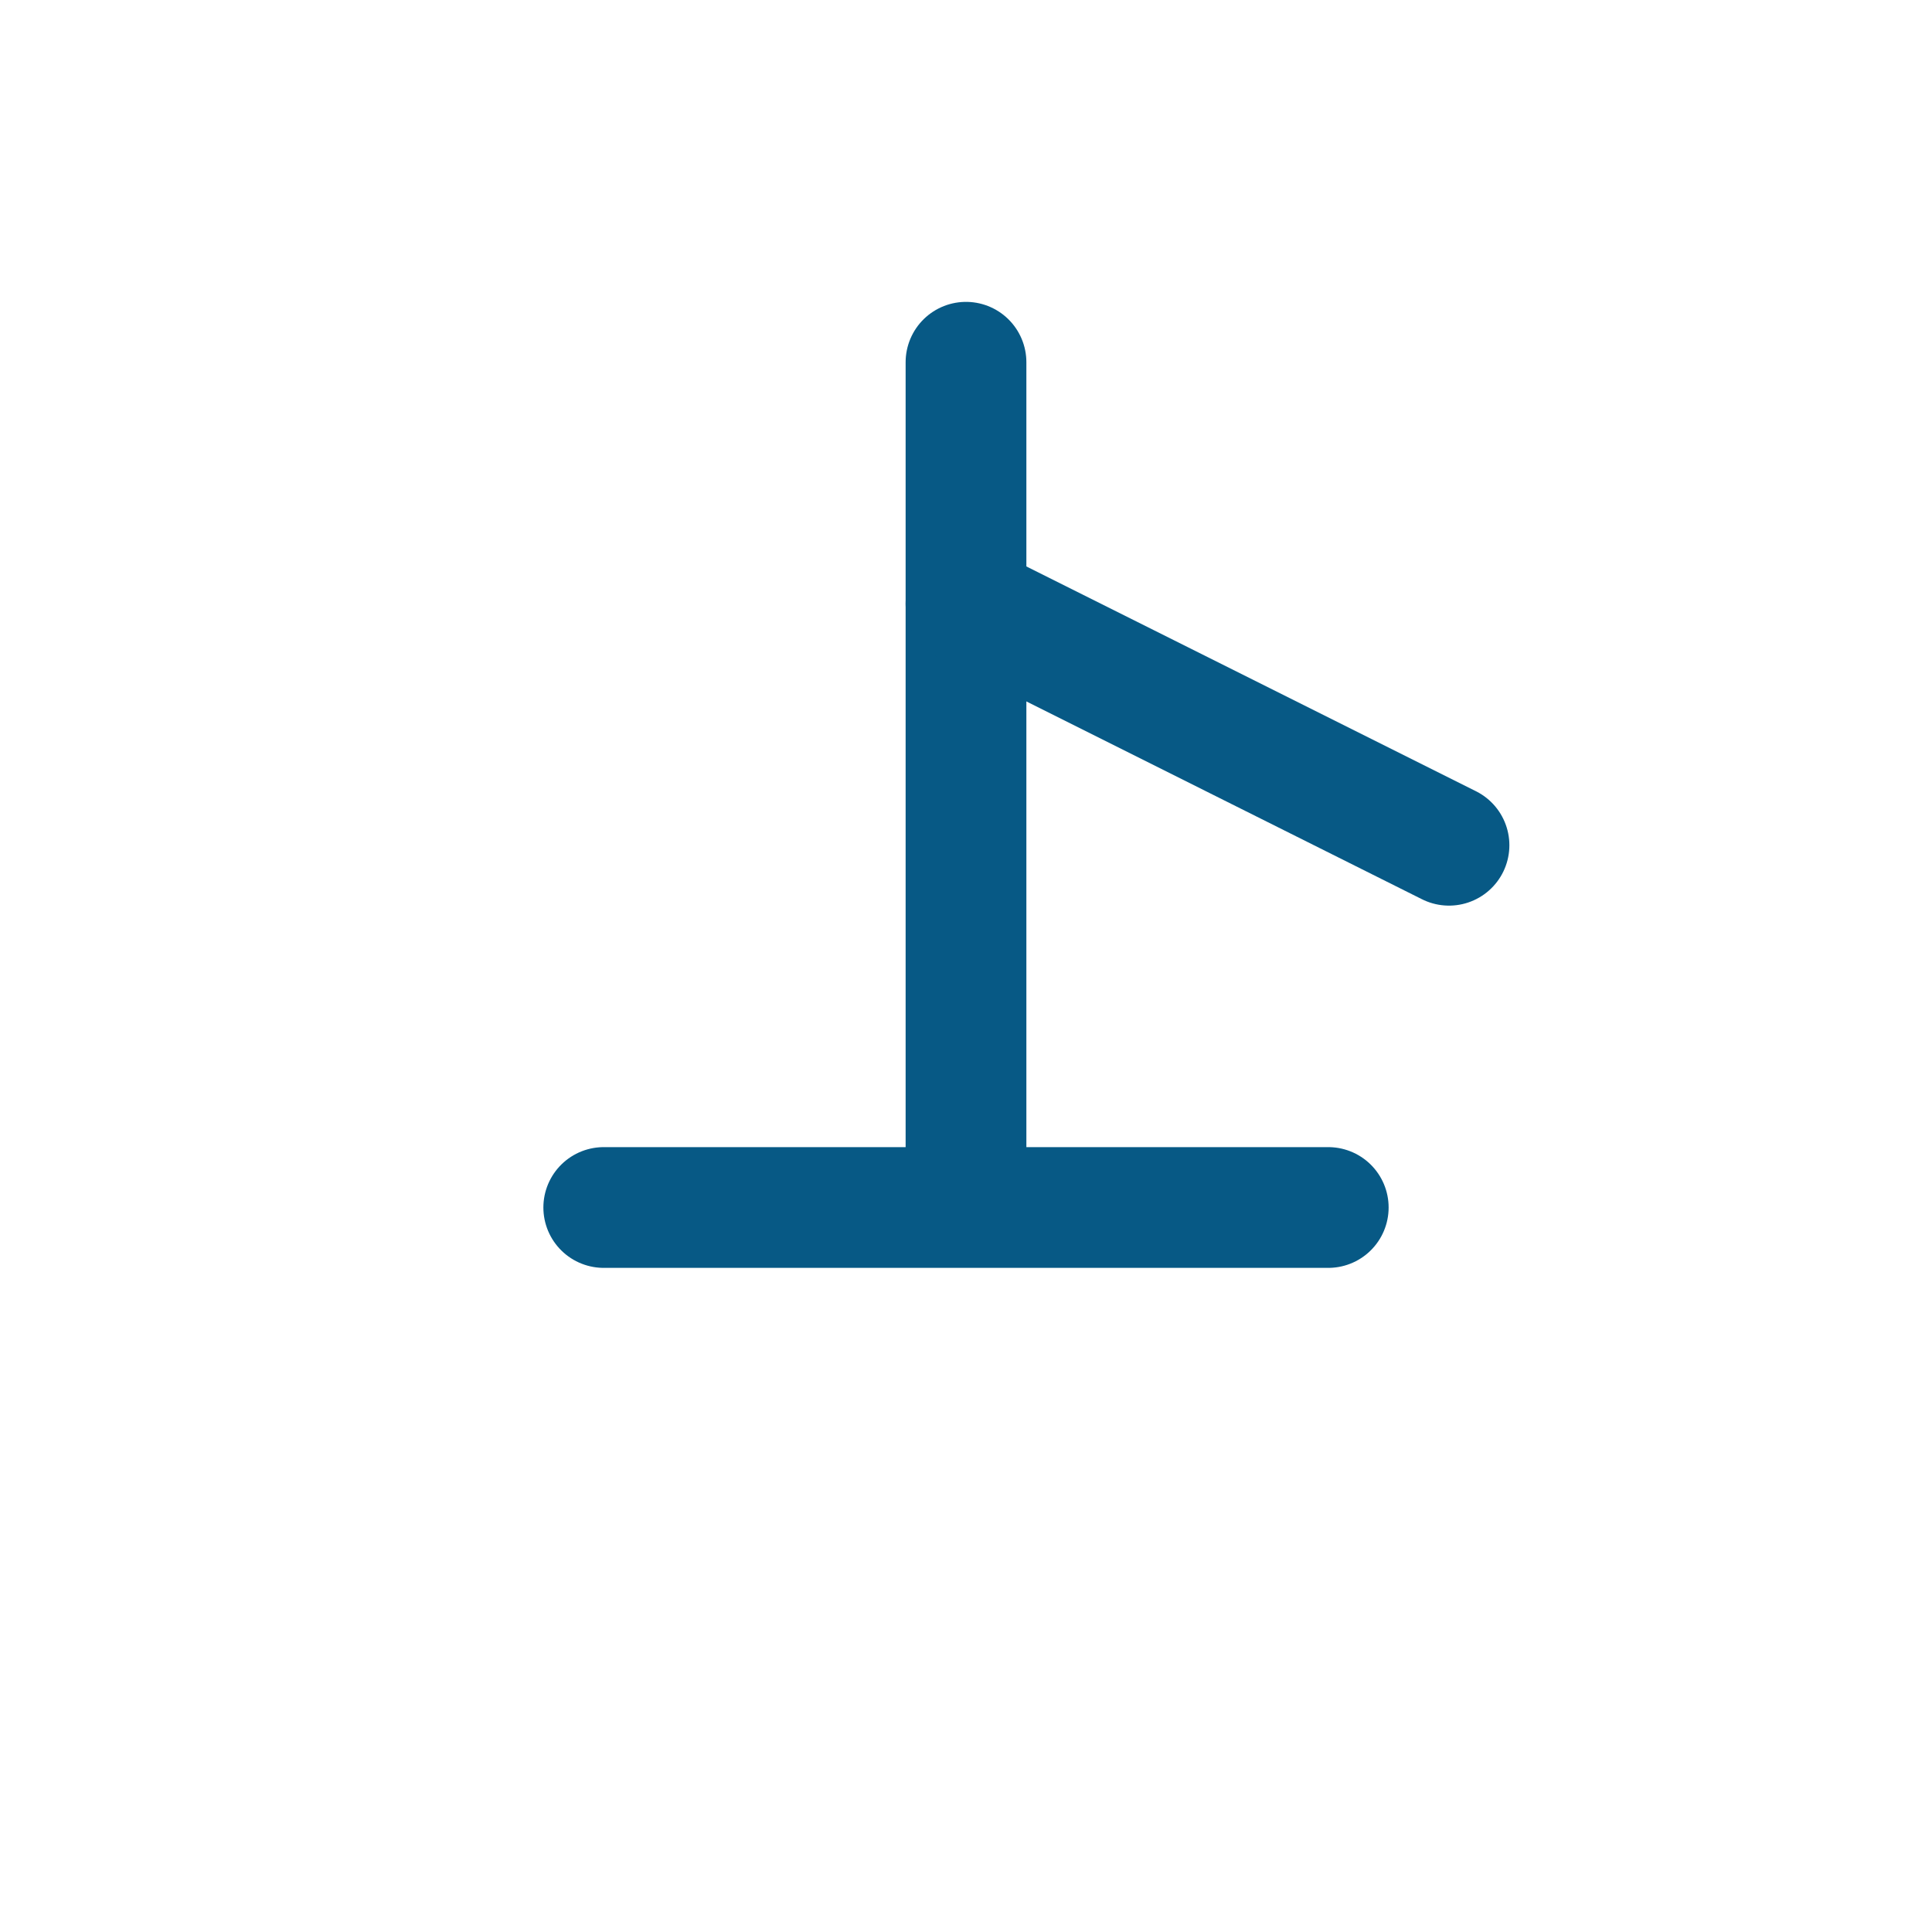
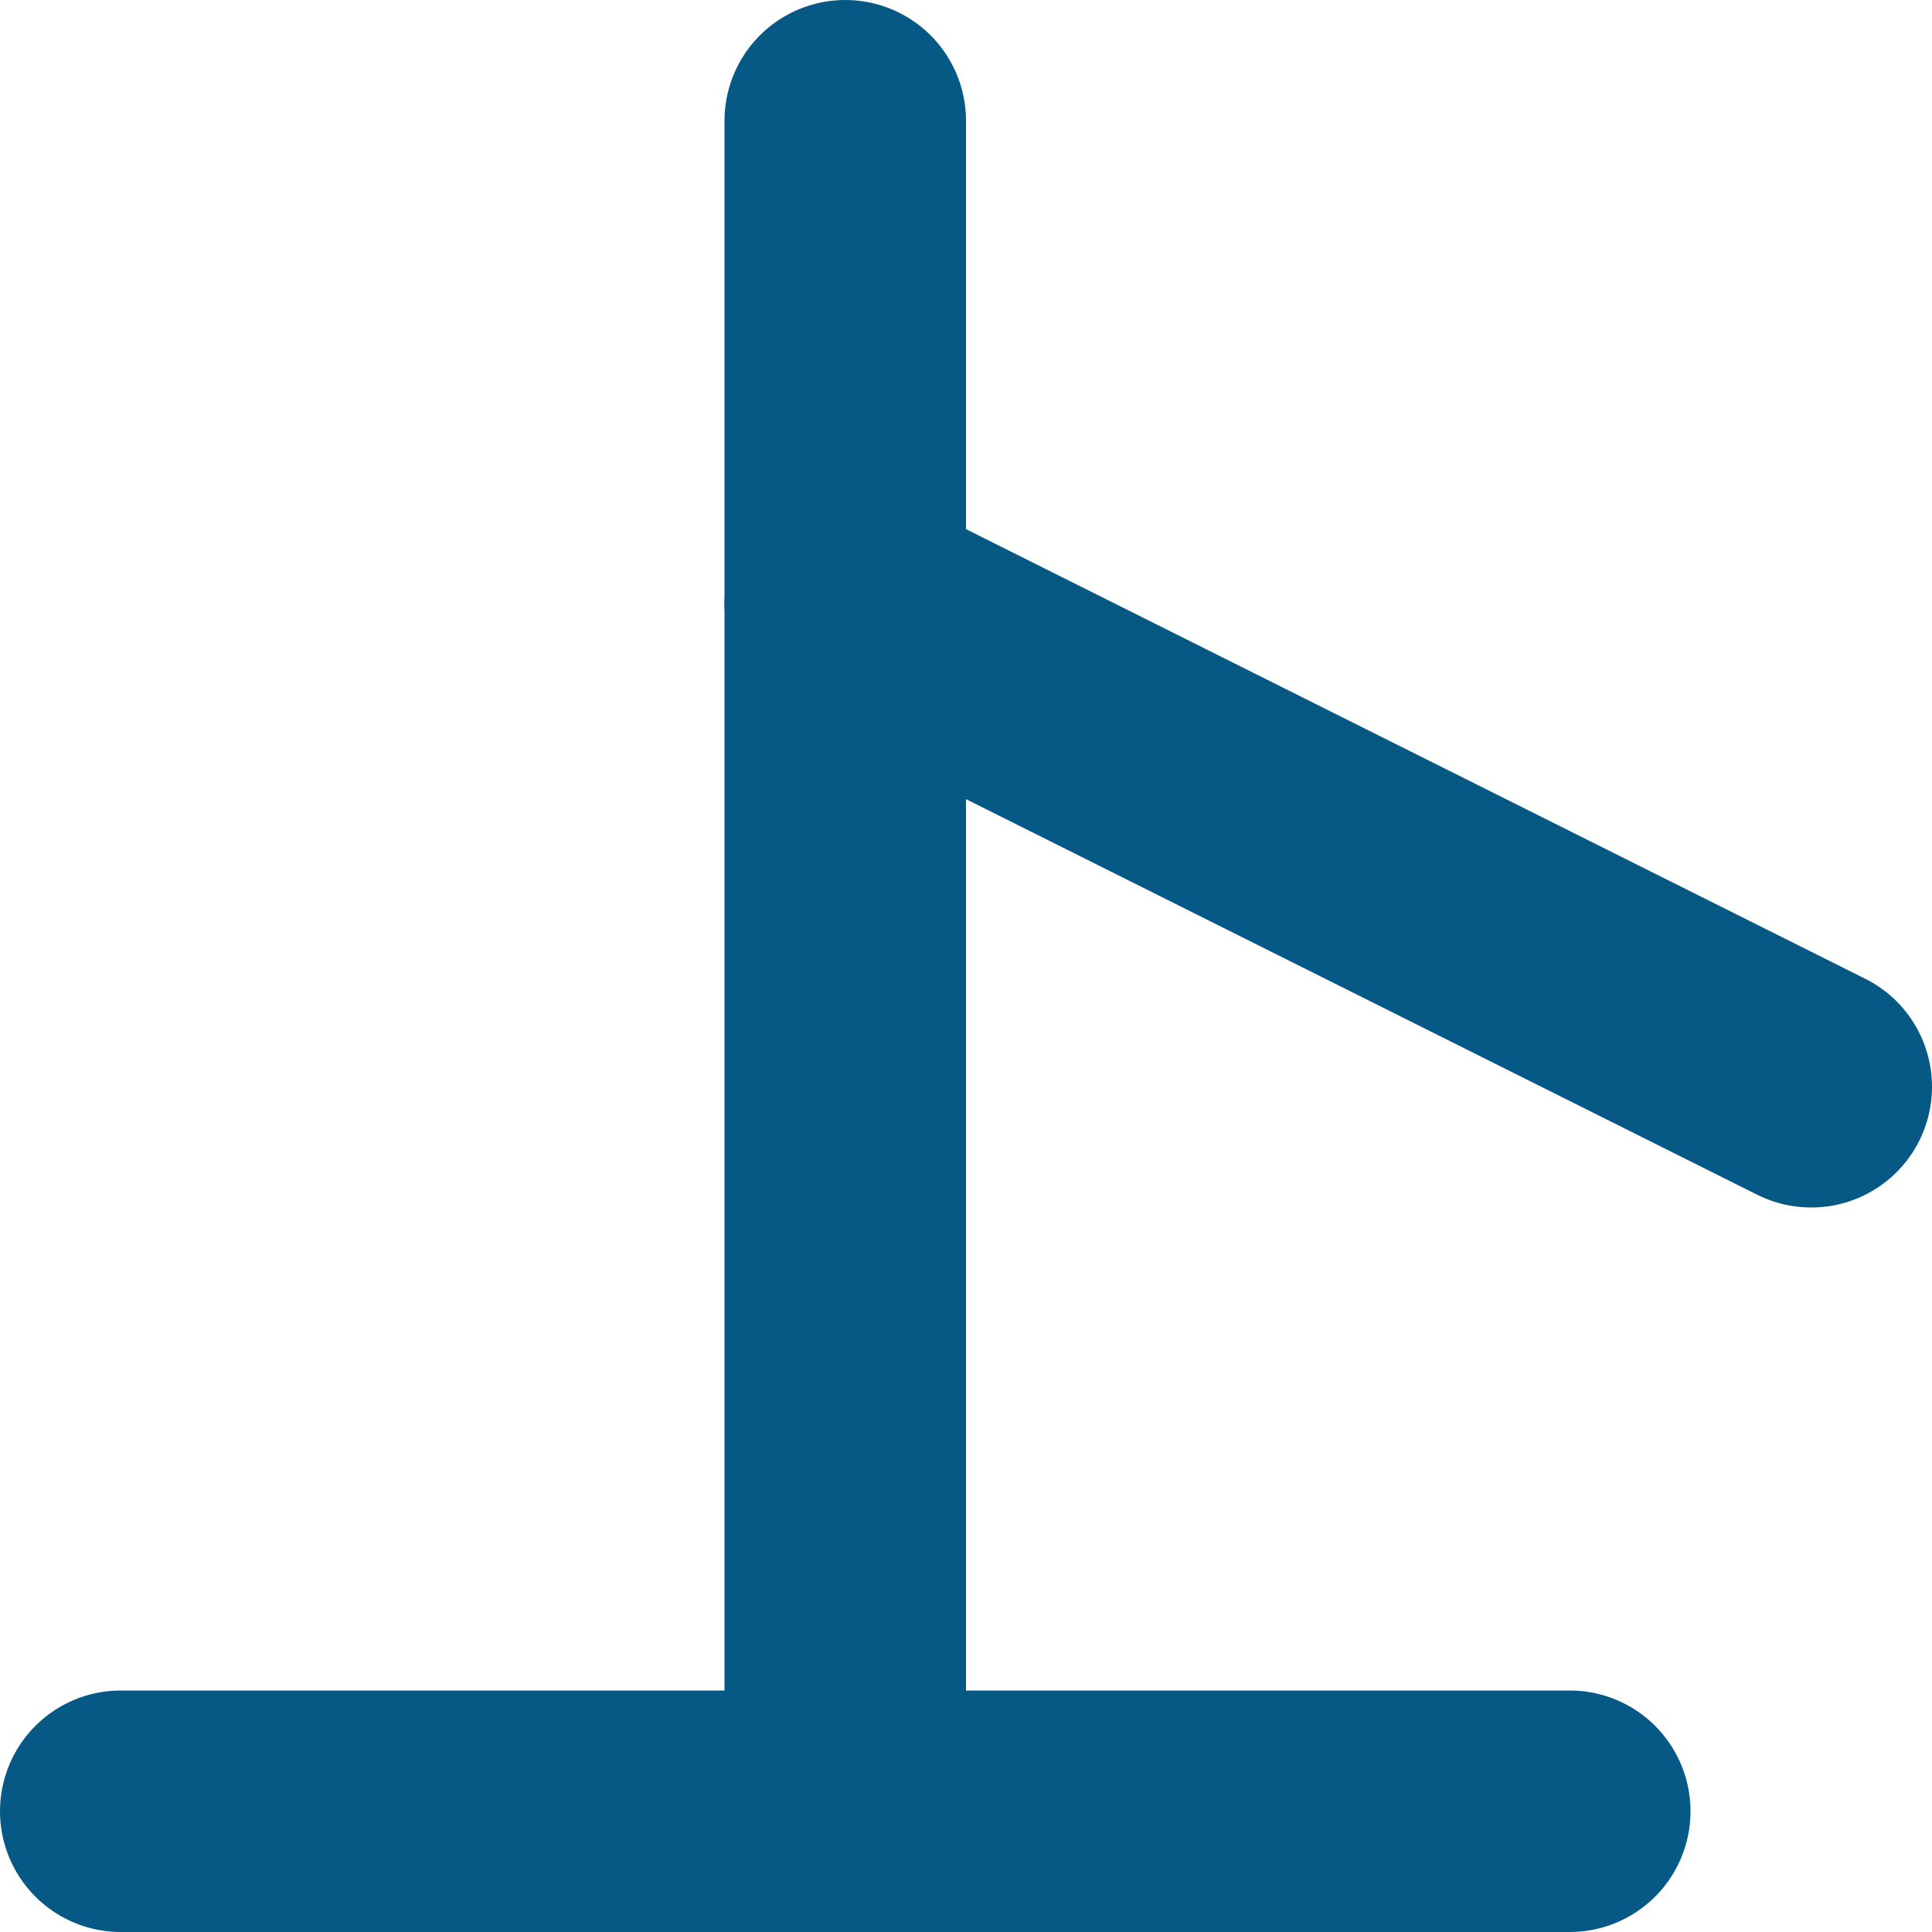
- <svg xmlns="http://www.w3.org/2000/svg" viewBox="0 0 32 32" fill="none">
+ <svg xmlns="http://www.w3.org/2000/svg" viewBox="9 5 16 16" fill="none">
  <path d="M16 6v14M10 20h12" stroke="#075985" stroke-width="2" stroke-linecap="round" />
  <path d="M16 10l8 4" stroke="#075985" stroke-width="2" stroke-linecap="round" />
</svg>
